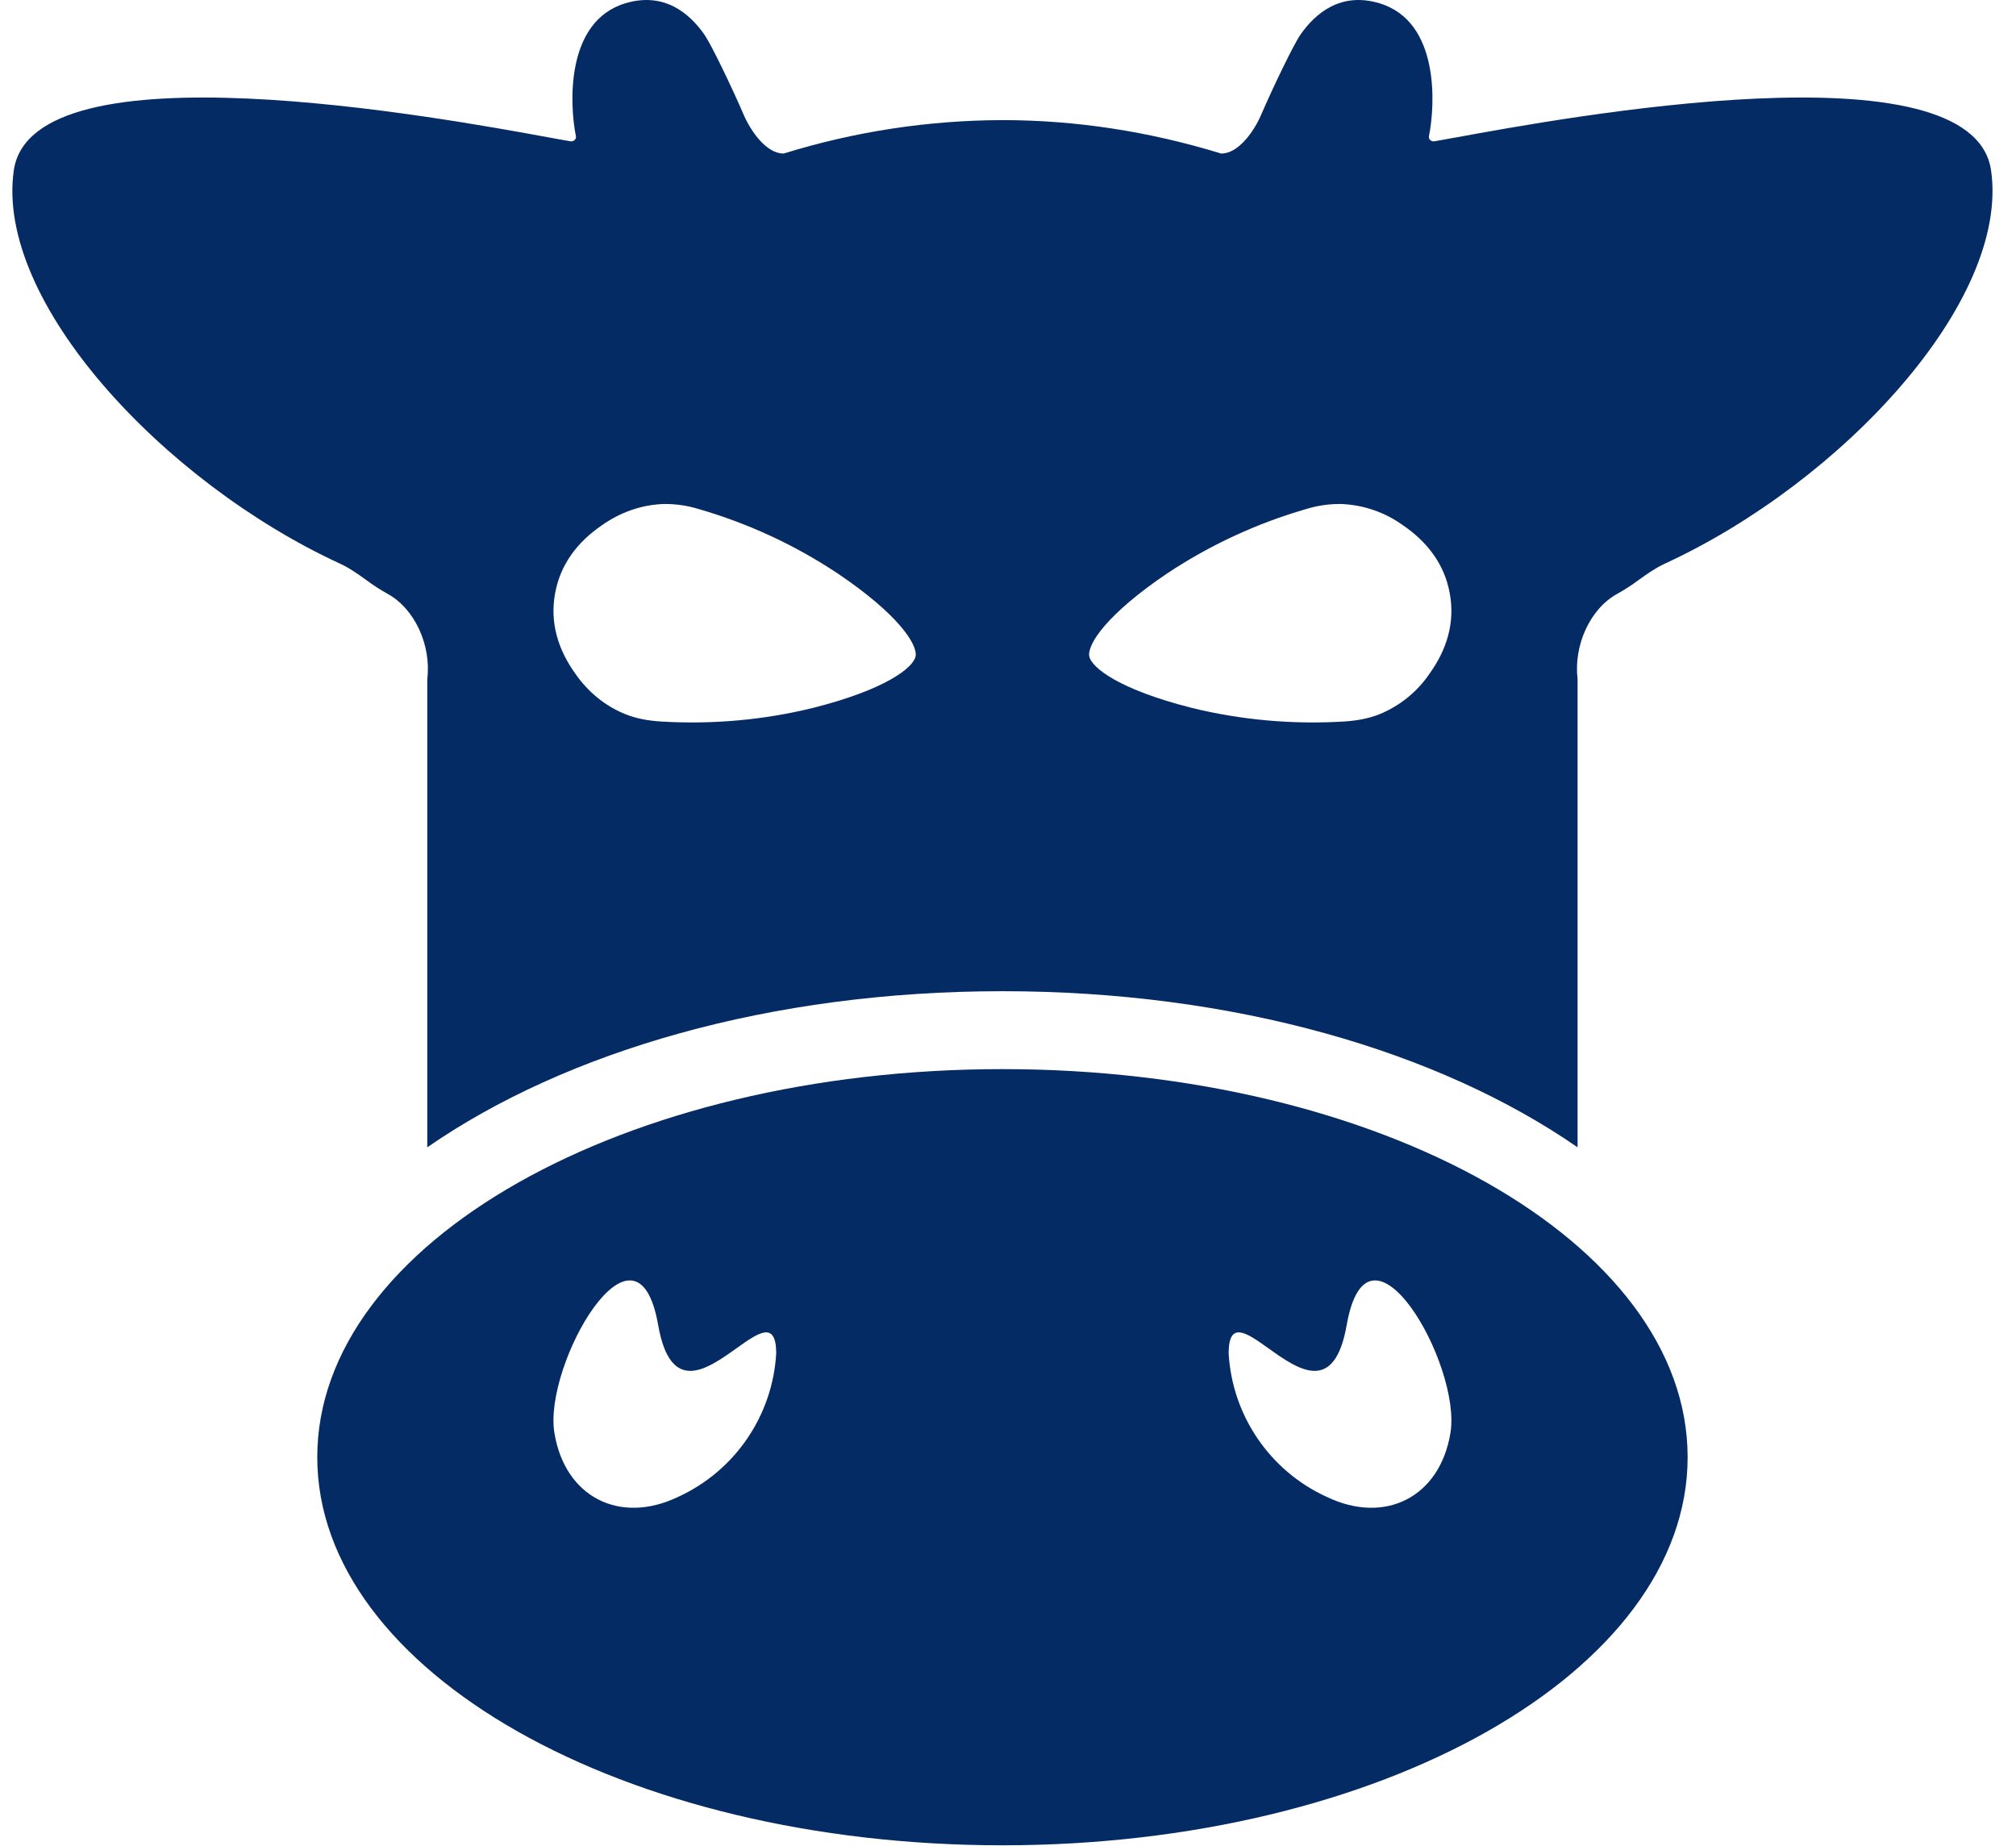
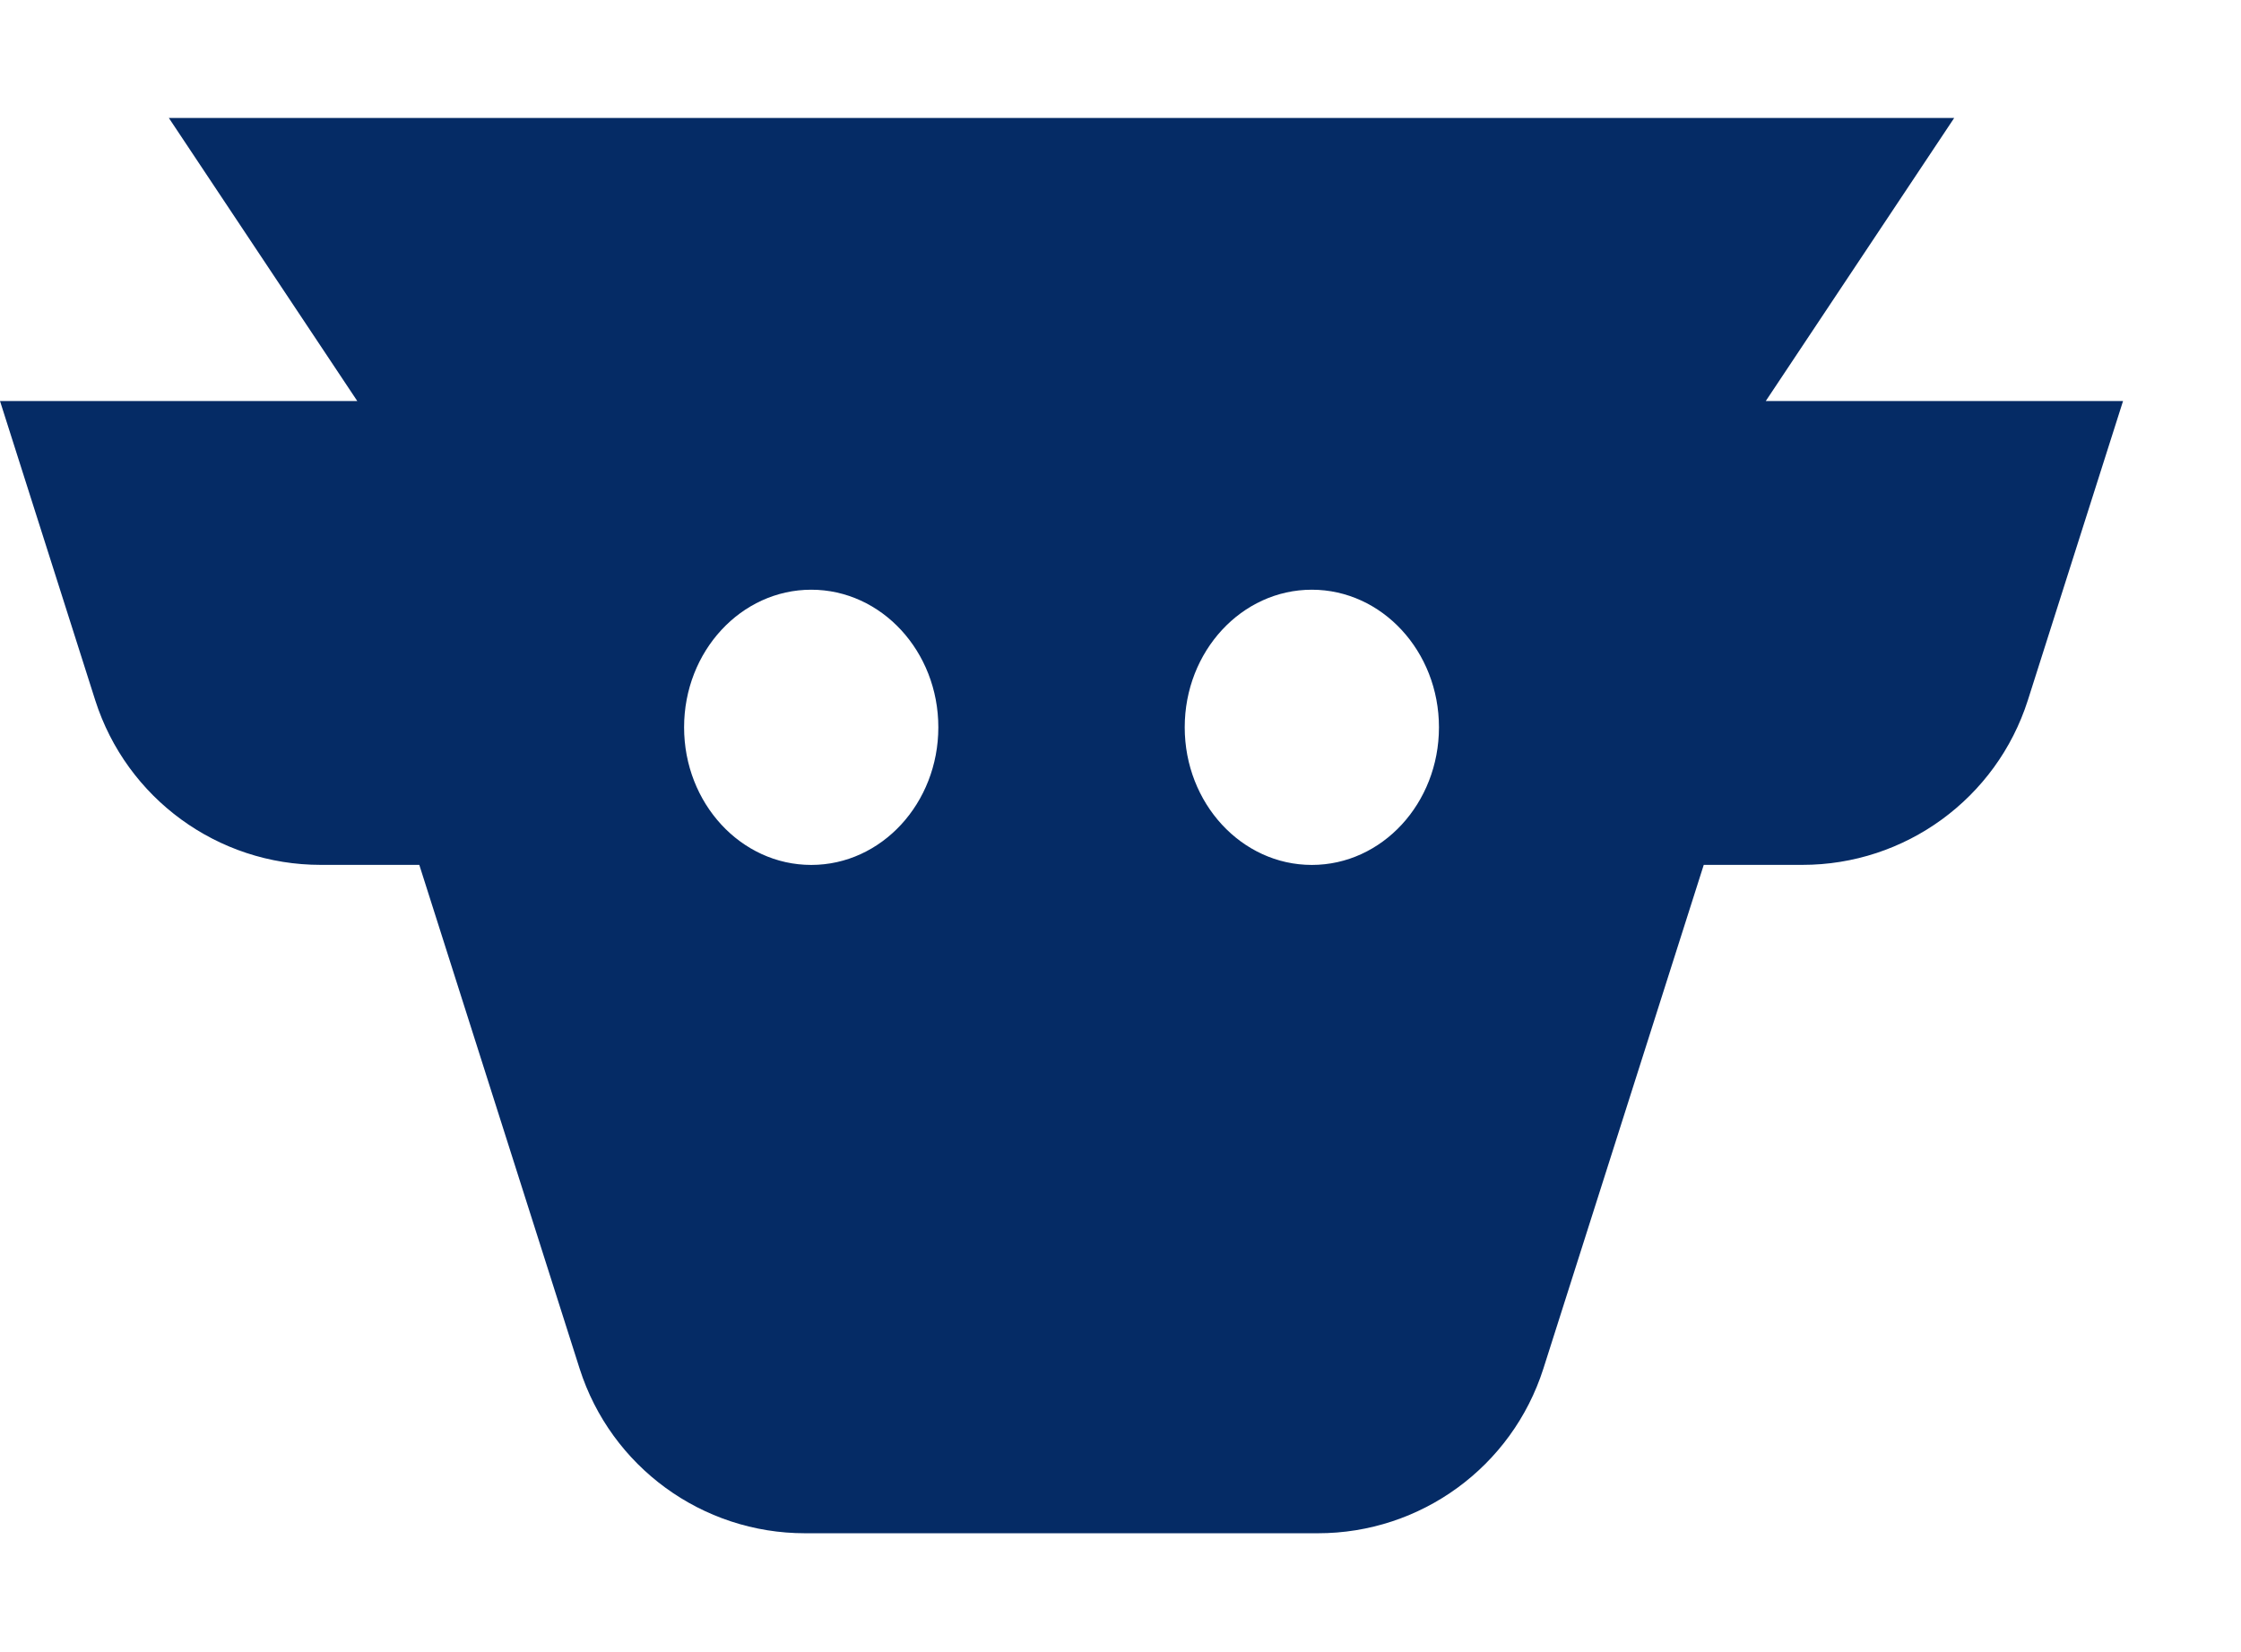
- <svg xmlns="http://www.w3.org/2000/svg" fill="none" height="54" width="59">
-   <g clip-rule="evenodd" fill="#052b65" fill-rule="evenodd">
-     <path d="m42.568 4.03c3.2-.588 15.17-2.786 15.703.96.547 3.836-4.386 9.126-9.547 11.504-.272.125-.514.297-.756.47a5.686 5.686 0 0 1 -.622.405c-.812.435-1.296 1.52-1.177 2.499v13.706c-4.07-2.816-10.052-4.568-16.832-4.568s-12.762 1.752-16.832 4.568v-13.706c.12-.979-.365-2.064-1.178-2.499a5.733 5.733 0 0 1 -.62-.404c-.242-.173-.484-.346-.757-.471-5.16-2.378-10.093-7.668-9.547-11.504.533-3.746 12.506-1.548 15.704-.96.255.046.454.083.587.105.093.016.18-.062.16-.153-.184-.906-.316-3.356 1.448-3.886 1.128-.34 1.872.286 2.314.918.197.284.789 1.509 1.156 2.36.198.459.66 1.13 1.167 1.118a21.771 21.771 0 0 1 6.398-.977c2.136 0 4.272.326 6.398.977.507.012.969-.66 1.167-1.119.367-.85.96-2.075 1.157-2.359.44-.632 1.185-1.258 2.313-.918 1.765.53 1.632 2.98 1.448 3.886-.02.09.067.169.16.153.134-.022.333-.059.588-.106zm-15.772 15.172c.058-.346-.508-1.226-2.279-2.42a14.76 14.76 0 0 0 -4.06-1.883 3.329 3.329 0 0 0 -1.042-.15c-.643.024-1.26.24-1.8.622-.72.492-1.22 1.15-1.371 2-.154.85.087 1.637.593 2.343.375.54.879.951 1.475 1.19.326.13.68.188 1.032.21 1.498.091 3.013-.043 4.468-.403 2.08-.527 2.918-1.163 2.984-1.509zm13.567 1.702a3.267 3.267 0 0 0 1.474-1.19c.506-.706.748-1.492.593-2.342-.15-.85-.65-1.509-1.371-2.001a3.312 3.312 0 0 0 -1.8-.622 3.328 3.328 0 0 0 -1.042.15 14.755 14.755 0 0 0 -4.06 1.882c-1.77 1.195-2.337 2.074-2.279 2.421.066.346.904.982 2.984 1.509 1.455.36 2.97.494 4.468.403.353-.022.706-.08 1.033-.21z" />
-     <path d="m9.285 42.643c0-6.272 8.977-11.357 20.052-11.357s20.053 5.085 20.053 11.357-8.978 11.357-20.053 11.357-20.052-5.084-20.052-11.357zm6.941-.707c.306 1.868 1.904 2.691 3.62 1.868a4.93 4.93 0 0 0 2.871-4.21c-.007-.963-.525-.593-1.165-.137-.856.61-1.929 1.376-2.29-.681-.63-3.596-3.372 1.16-3.036 3.16zm22.602 1.868c1.715.823 3.313 0 3.62-1.868.335-2-2.406-6.756-3.036-3.16-.361 2.057-1.435 1.291-2.29.68-.64-.456-1.158-.825-1.165.138a4.927 4.927 0 0 0 2.87 4.21z" />
-   </g>
+ <svg xmlns="http://www.w3.org/2000/svg" fill="none" viewBox="0 0 38 28">
+   <path fill="#052b65" fill-rule="evenodd" d="M13.653 26a4.011 4.011 0 0 1-3.824-2.79L7.11 14.666H5.44a4.011 4.011 0 0 1-3.825-2.791L0 6.8h6.058L2.863 2h30.274l-3.195 4.8H36l-1.615 5.076a4.011 4.011 0 0 1-3.825 2.79h-1.67l-2.72 8.544A4.011 4.011 0 0 1 22.346 26h-8.693ZM11.6 12.333c0 1.289.965 2.334 2.156 2.334 1.19 0 2.155-1.045 2.155-2.334 0-1.288-.965-2.333-2.155-2.333S11.6 11.045 11.6 12.333Zm12.8 0c0 1.289-.965 2.334-2.156 2.334-1.19 0-2.155-1.045-2.155-2.334 0-1.288.965-2.333 2.155-2.333s2.156 1.045 2.156 2.333Z" clip-rule="evenodd" />
</svg>
